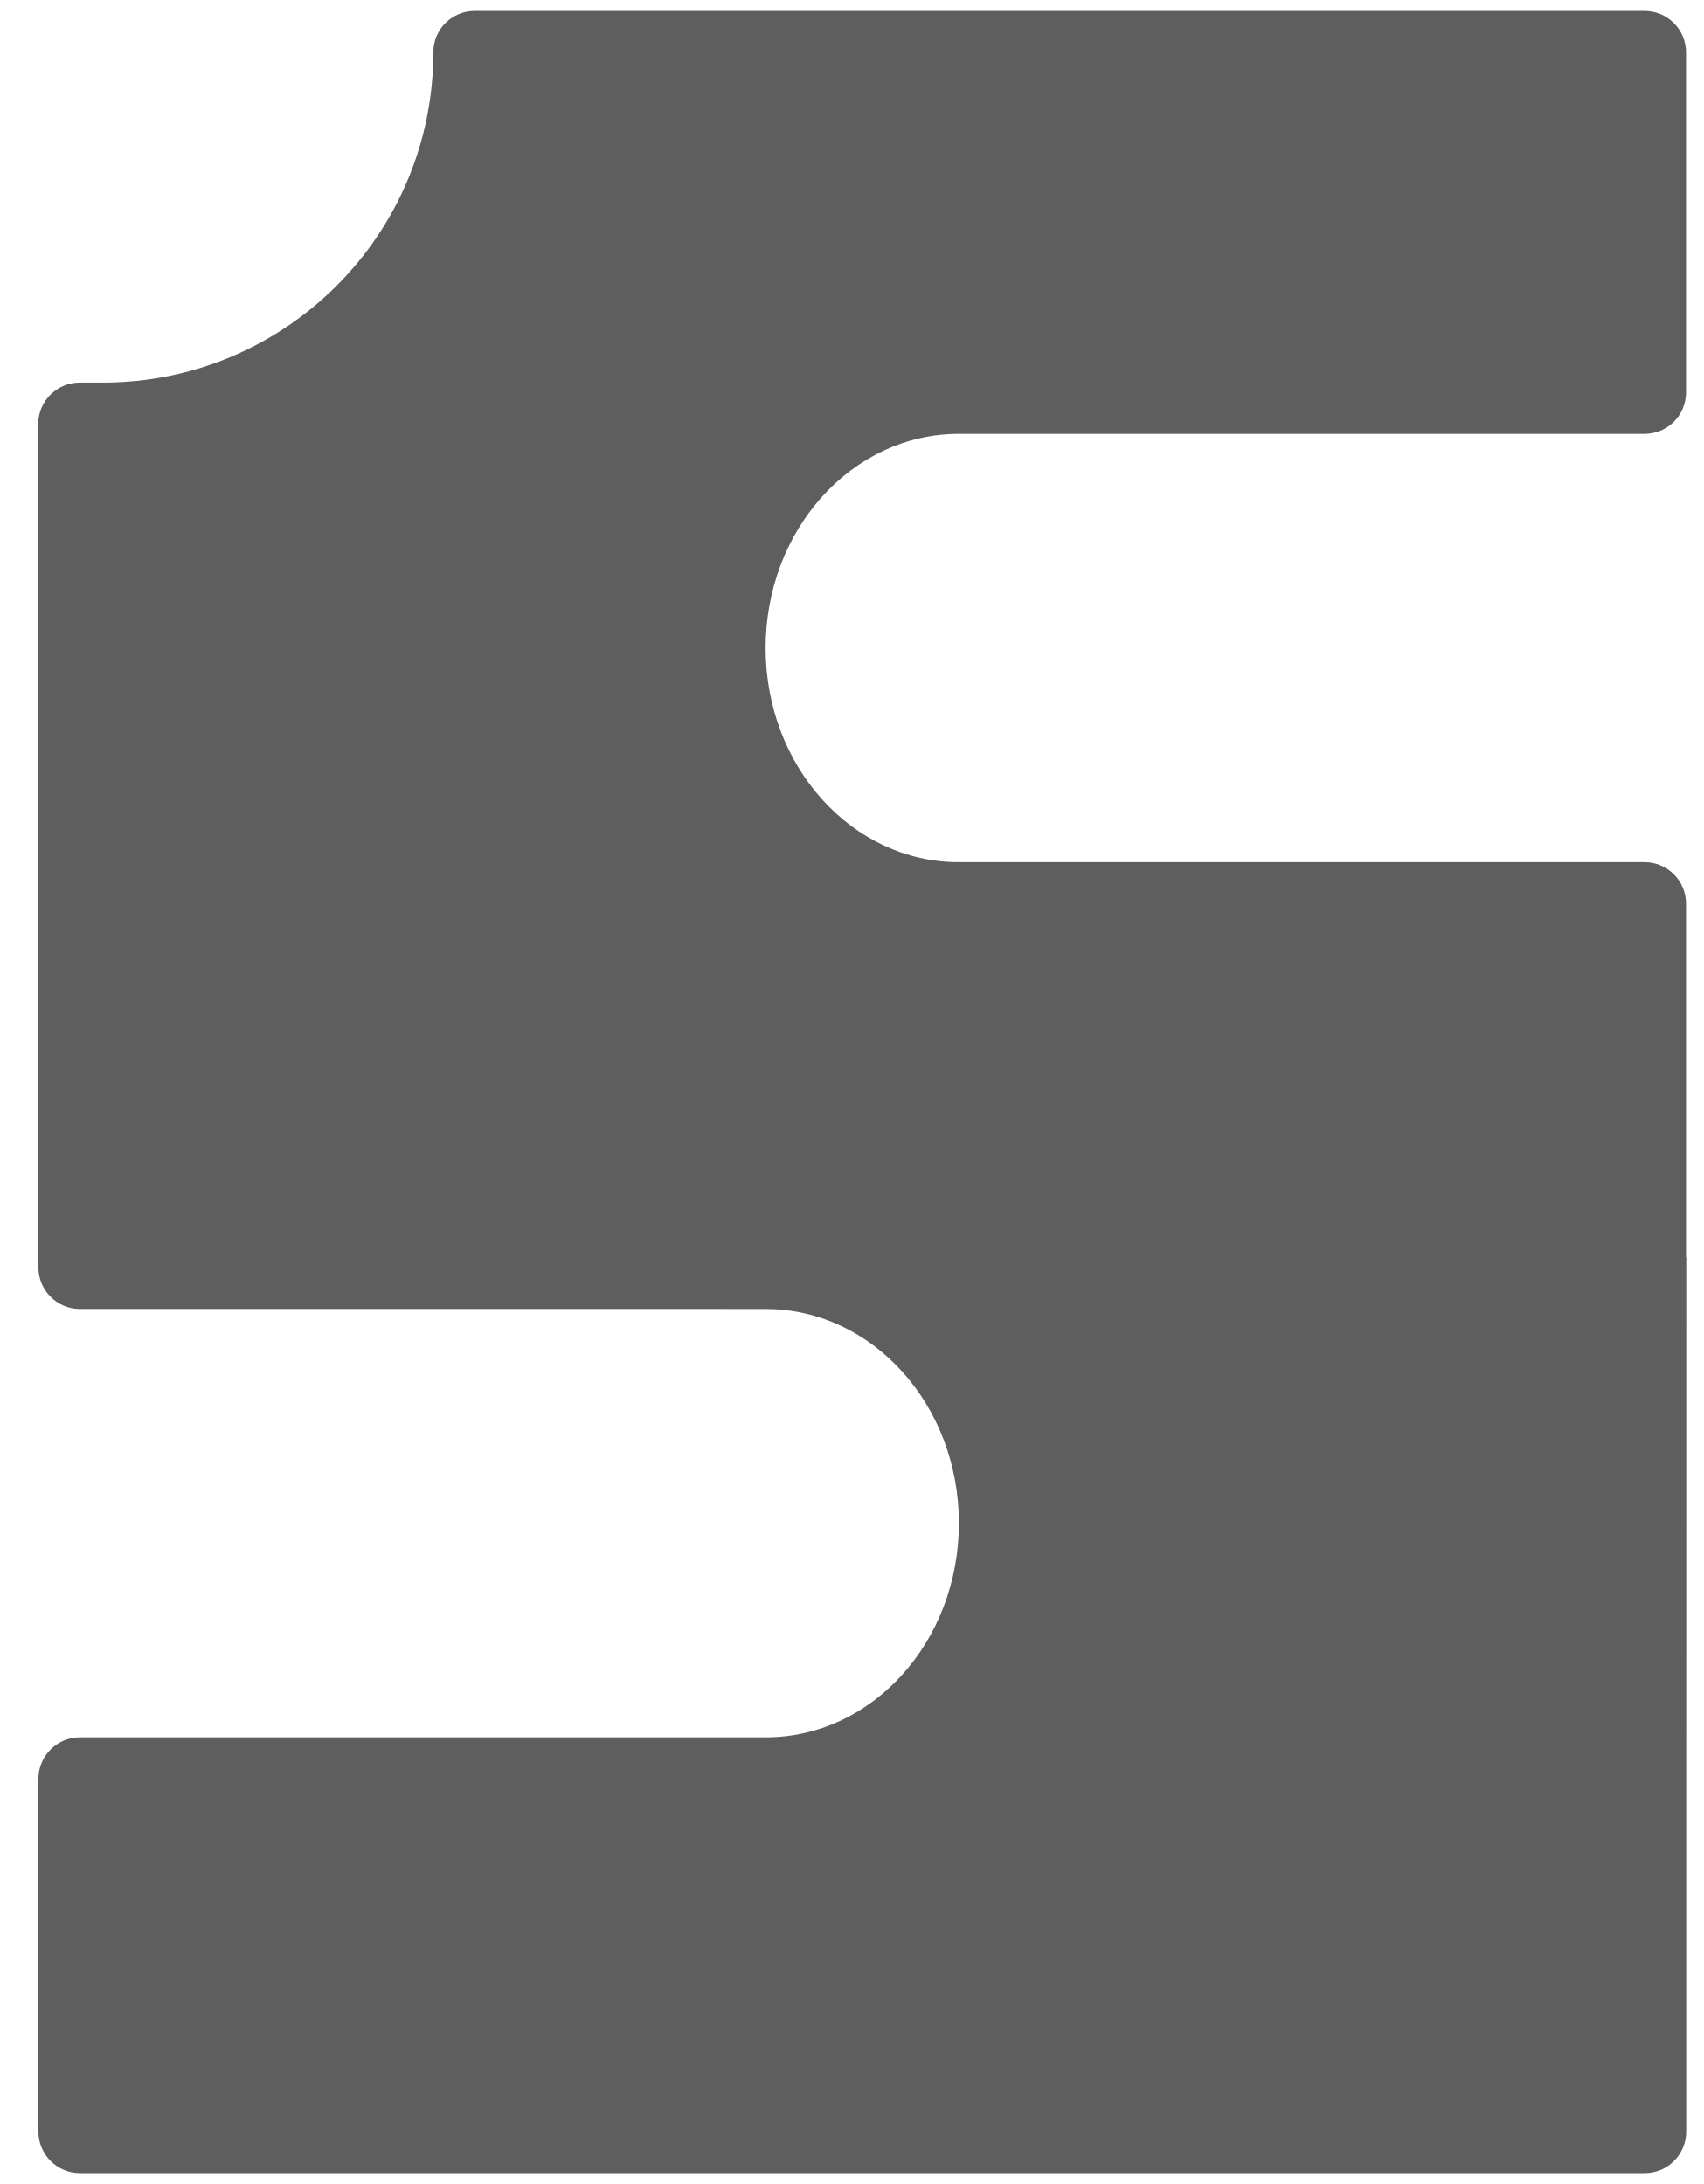
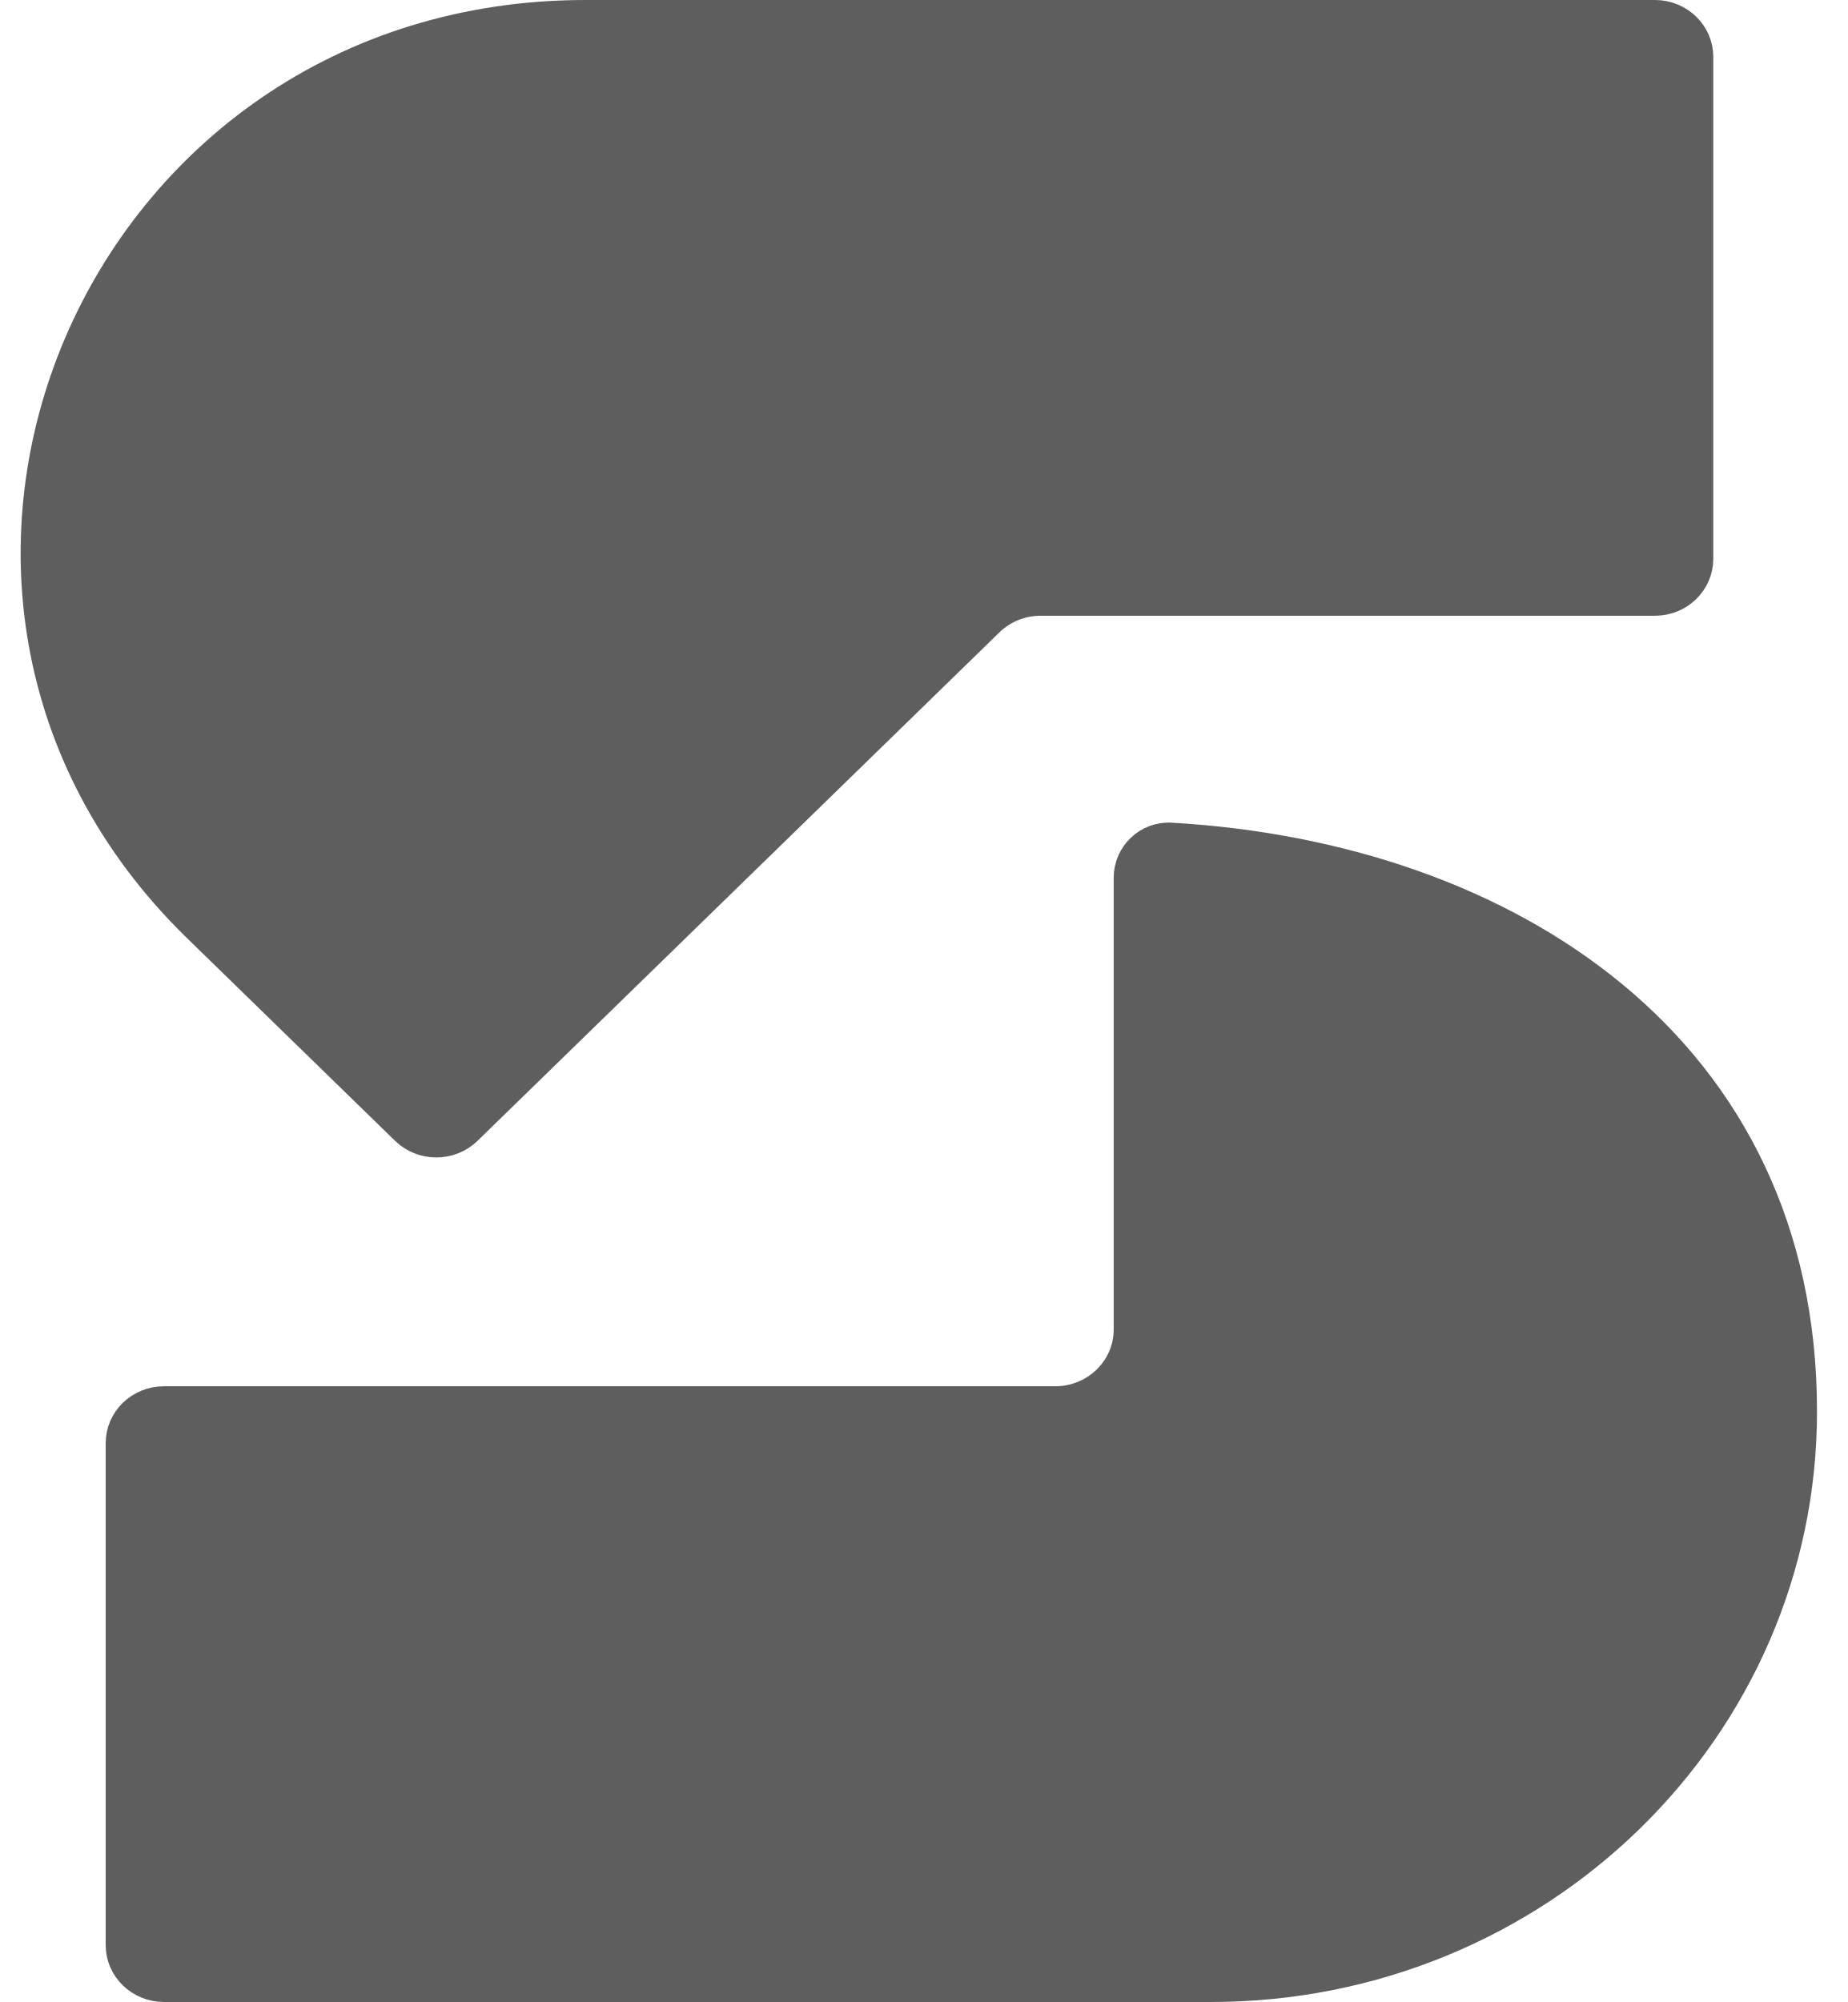
- <svg xmlns="http://www.w3.org/2000/svg" width="39" height="50" viewBox="0 0 39 50" fill="none">
-   <path d="M18.925 29.968L17.527 29.968C19.967 29.968 21.946 32.163 21.946 34.871C21.946 37.579 19.967 39.774 17.527 39.774L1.829 39.774C1.305 39.774 0.879 40.199 0.879 40.723L0.879 48.801C0.879 49.325 1.305 49.75 1.829 49.75L37.644 49.75C38.168 49.75 38.593 49.325 38.593 48.801L38.594 28.794L29.552 28.794L29.551 21.235C29.551 20.711 29.126 20.286 28.602 20.286L1.829 20.286C1.304 20.286 0.879 20.711 0.879 21.235L0.879 29.017C0.879 29.542 1.305 29.967 1.829 29.967L15.445 29.967L18.925 29.968Z" fill="#5E5E5E" />
-   <path d="M20.544 9.933L21.942 9.933C19.501 9.933 17.523 12.128 17.523 14.836C17.523 17.544 19.501 19.738 21.942 19.738L37.64 19.738C38.164 19.738 38.589 20.163 38.589 20.688L38.589 28.765C38.589 29.29 38.164 29.715 37.64 29.715L1.825 29.715C1.301 29.715 0.876 29.29 0.876 28.765L0.875 9.708C0.875 9.184 1.3 8.759 1.824 8.759L2.354 8.759C6.531 8.759 9.917 5.373 9.918 1.196V1.196C9.918 0.674 10.341 0.251 10.863 0.251L37.64 0.251C38.164 0.251 38.589 0.676 38.589 1.2L38.589 8.984C38.589 9.508 38.164 9.933 37.64 9.933L24.023 9.933L20.544 9.933Z" fill="#5E5E5E" />
+ <svg xmlns="http://www.w3.org/2000/svg" width="36" height="39" viewBox="0 0 36 39" fill="none">
+   <path d="M32.243 0.253C32.737 0.253 33.127 0.642 33.127 1.107V10.888C33.127 11.354 32.737 11.742 32.243 11.742H20.274C19.908 11.742 19.555 11.884 19.294 12.139L9.128 22.042C8.782 22.379 8.219 22.379 7.873 22.042L3.817 18.091C-2.932 11.516 1.834 0.253 11.41 0.253L32.243 0.253ZM3.196 38.747C2.702 38.747 2.312 38.358 2.312 37.893L2.312 28.112C2.312 27.646 2.702 27.258 3.196 27.258L20.561 27.258C21.322 27.258 21.951 26.655 21.951 25.898V17.101C21.951 16.632 22.341 16.251 22.82 16.279C26.12 16.47 29.206 17.51 31.461 19.38C33.711 21.245 35.148 23.945 35.148 27.497C35.148 33.704 29.98 38.747 23.592 38.747L3.196 38.747Z" fill="#5E5E5E" stroke="#5E5E5E" stroke-width="0.506" />
</svg>
